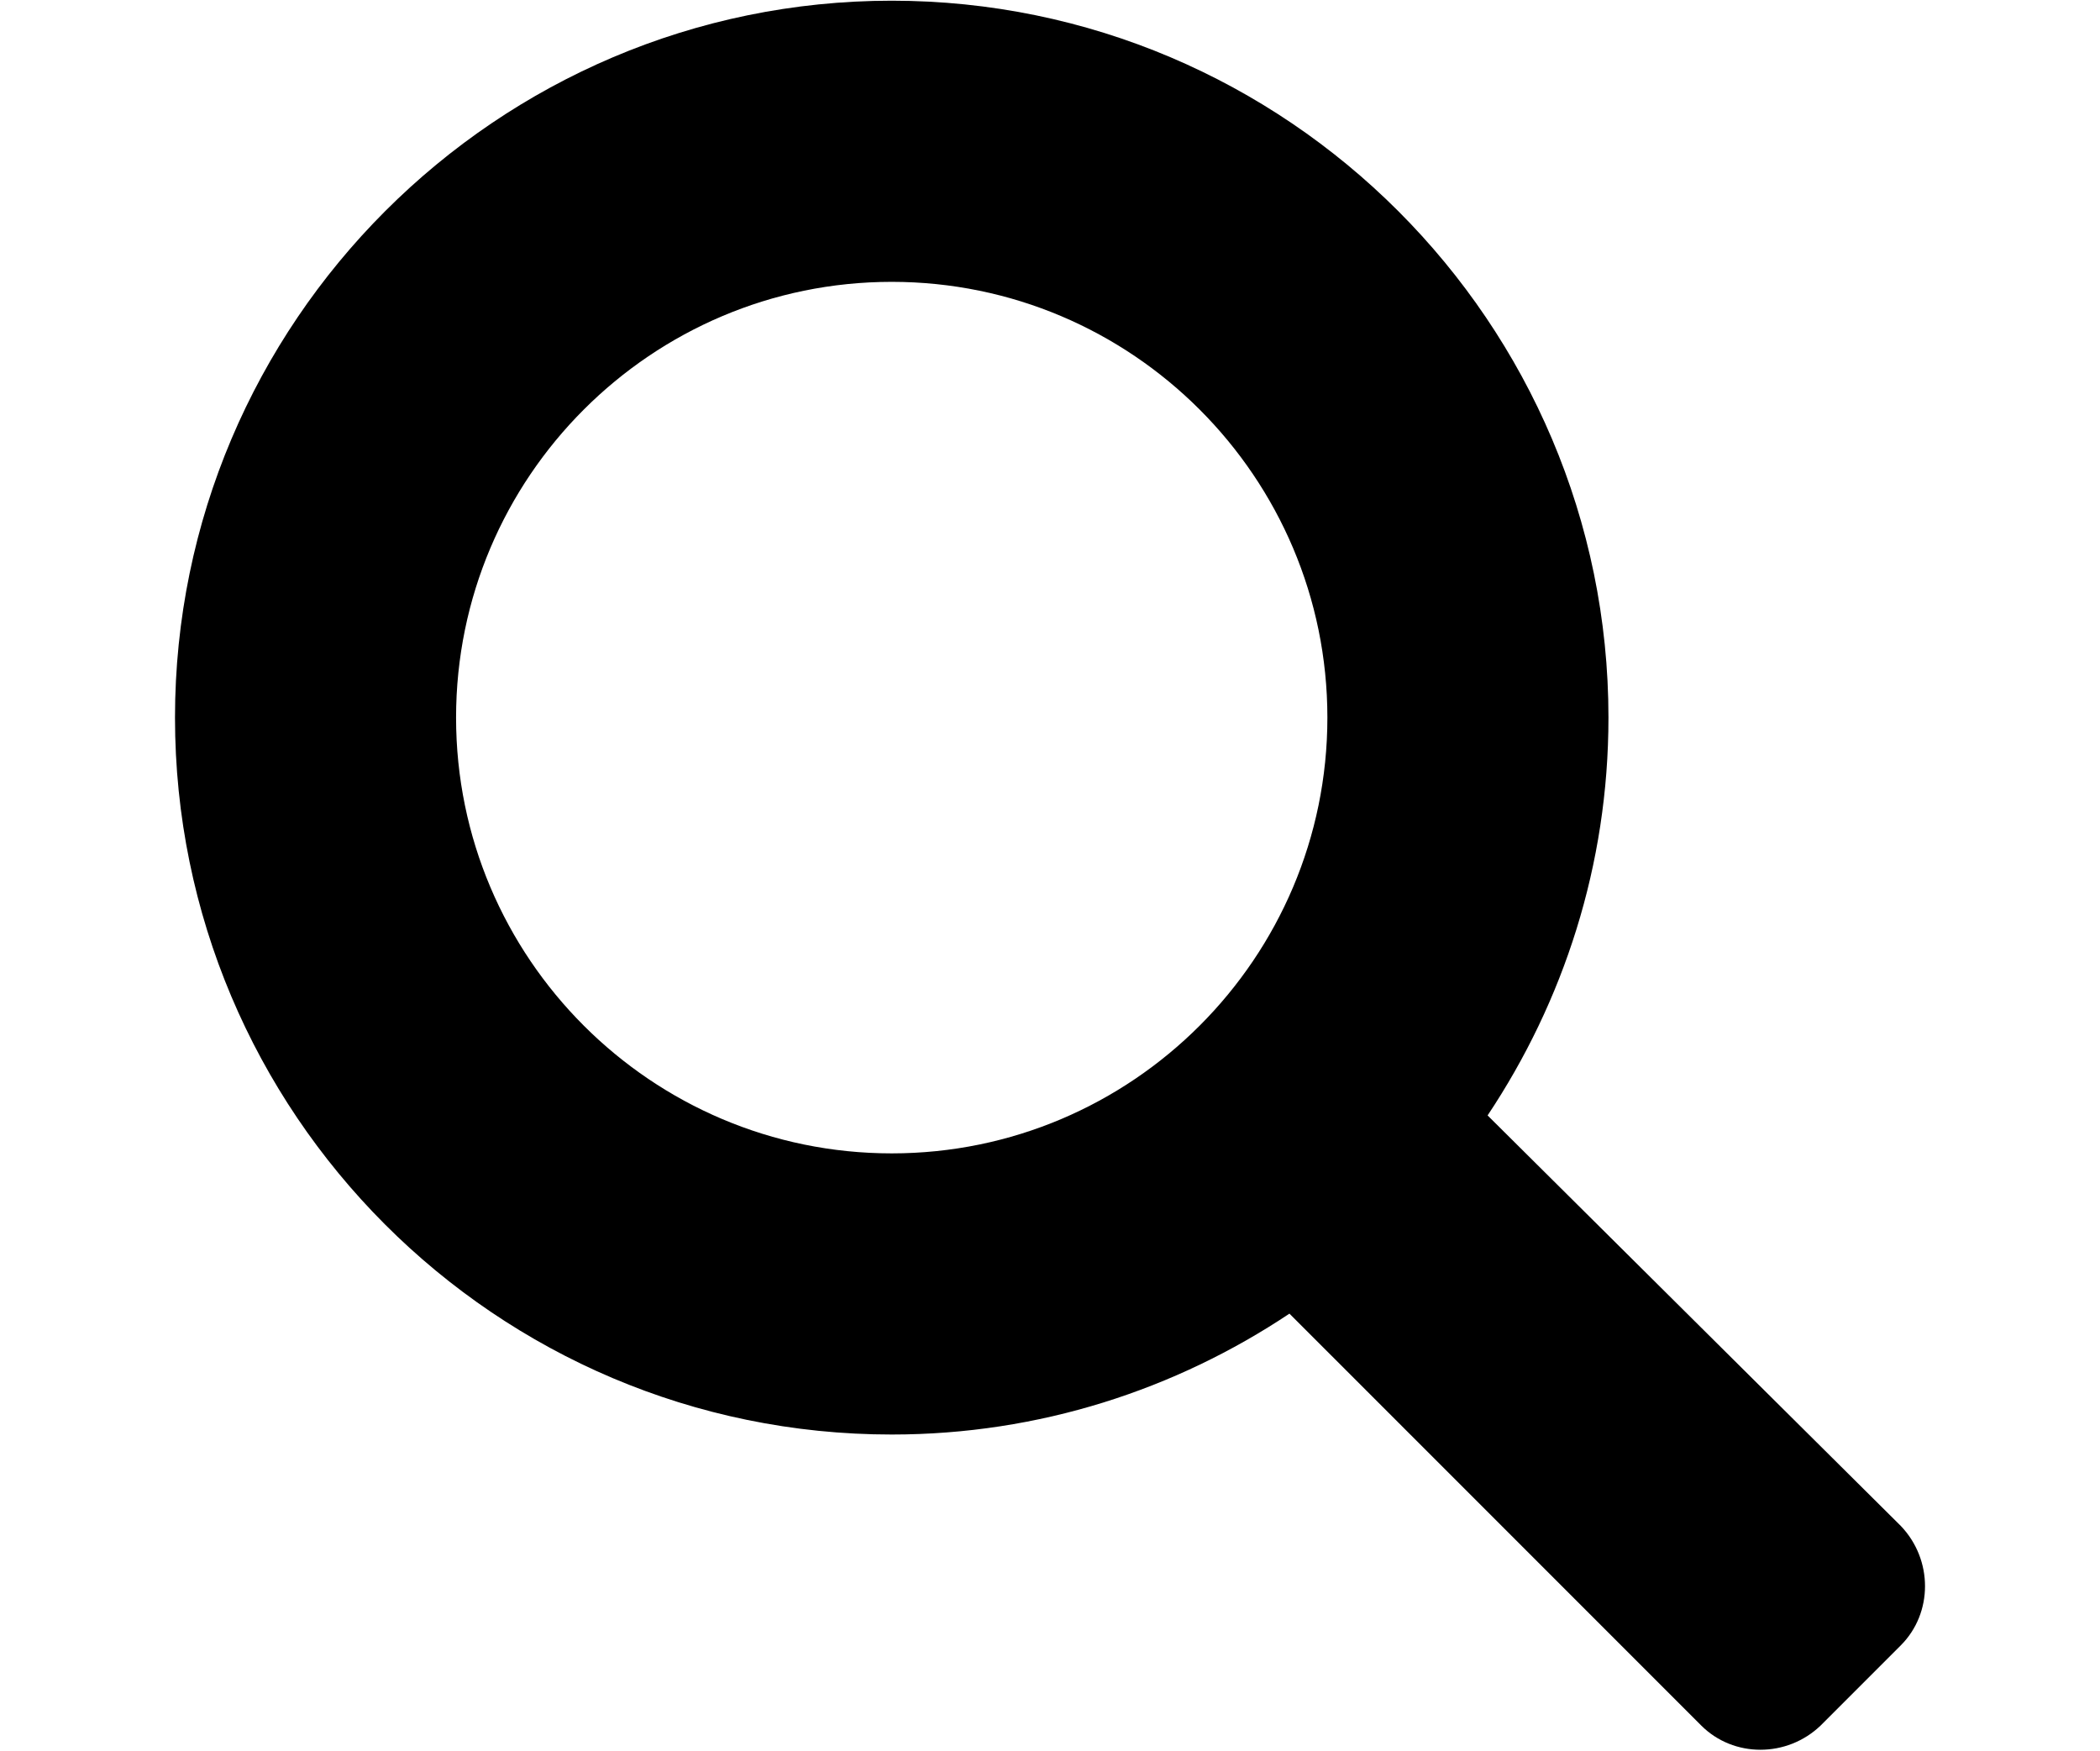
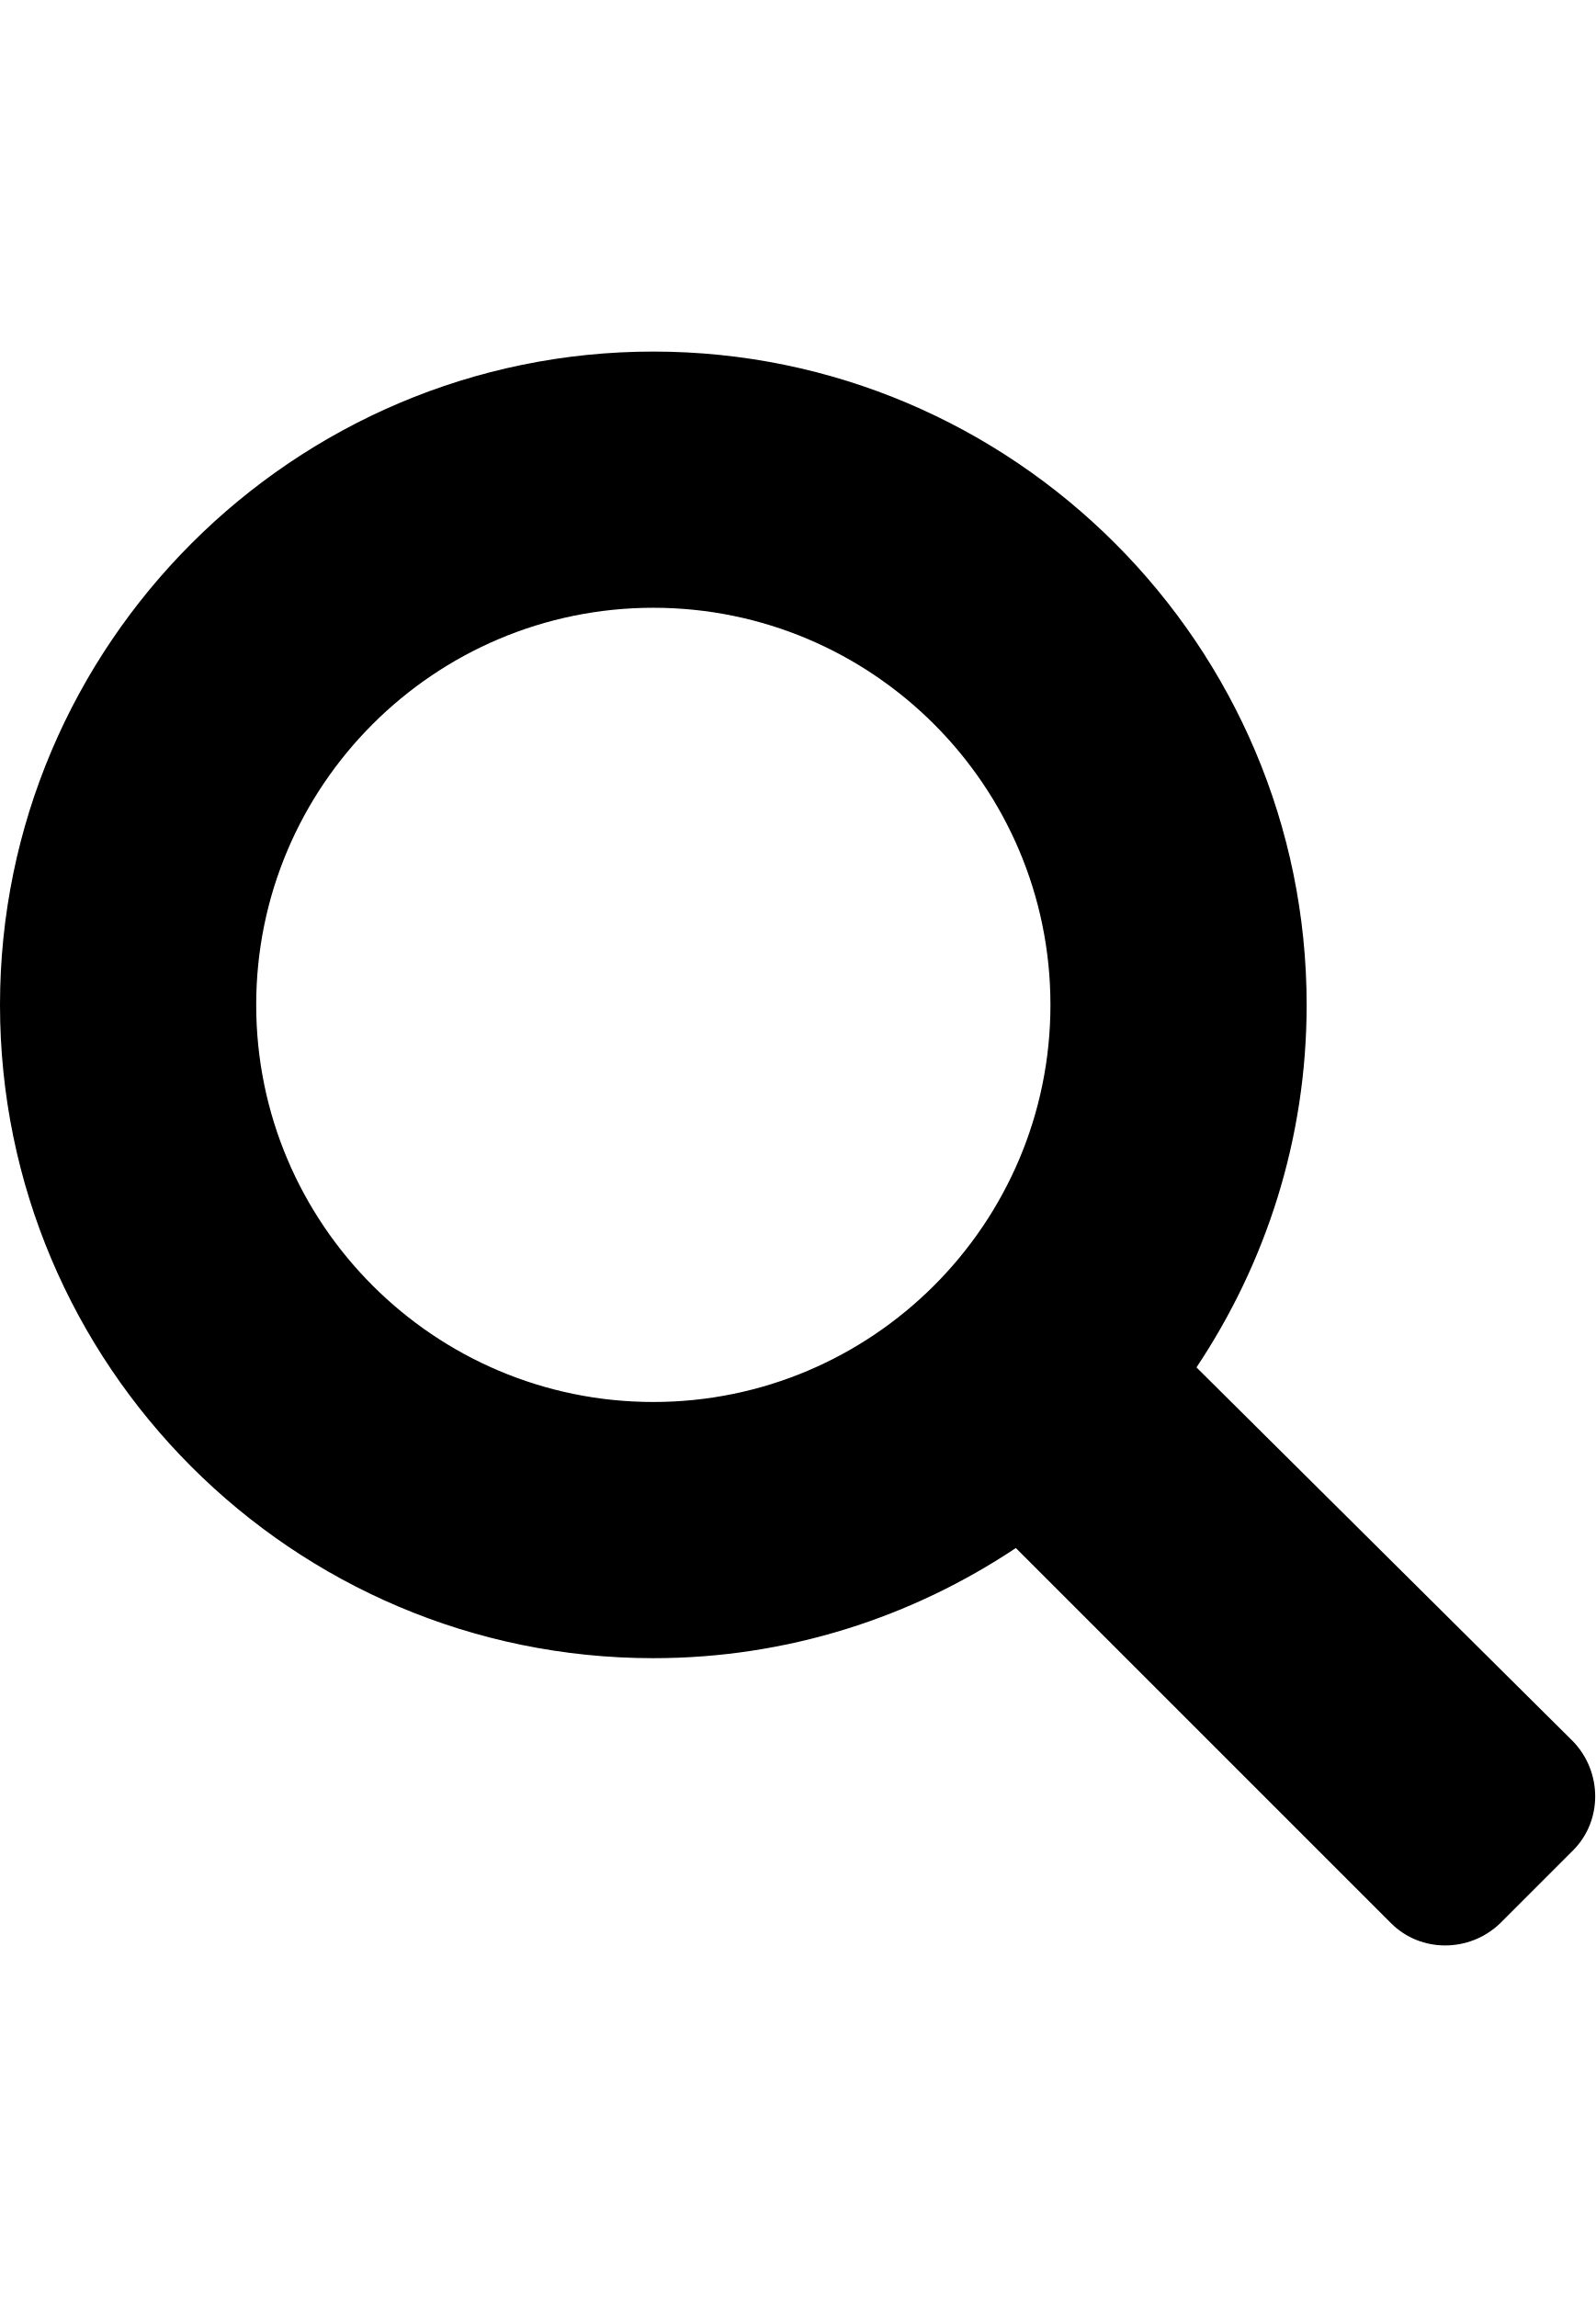
- <svg xmlns="http://www.w3.org/2000/svg" version="1.1" id="Capa_1" x="0px" y="0px" width="24" height="20" viewBox="0 0 124.524 124.524" style="enable-background:new 0 0 124.524 124.524;" xml:space="preserve">
+ <svg xmlns="http://www.w3.org/2000/svg" version="1.1" id="Capa_1" x="0px" y="0px" width="25" height="36" viewBox="0 0 124.524 124.524" style="enable-background:new 0 0 124.524 124.524;" xml:space="preserve">
  <g>
    <path d="M51,102.05c10.5,0,20.2-3.2,28.3-8.6l29.3,29.3c2.301,2.3,6.101,2.3,8.5,0l5.7-5.7c2.3-2.3,2.3-6.1,0-8.5L93.4,79.35   c5.399-8.1,8.6-17.8,8.6-28.3c0-28.1-22.9-51-51-51c-28.1,0-51,22.9-51,51C0,79.149,22.8,102.05,51,102.05z M51,20.05   c17.1,0,31,13.9,31,31c0,17.1-13.9,31-31,31c-17.1,0-31-13.9-31-31C20,33.95,33.9,20.05,51,20.05z" />
  </g>
  <g>
</g>
  <g>
</g>
  <g>
</g>
  <g>
</g>
  <g>
</g>
  <g>
</g>
  <g>
</g>
  <g>
</g>
  <g>
</g>
  <g>
</g>
  <g>
</g>
  <g>
</g>
  <g>
</g>
  <g>
</g>
  <g>
</g>
</svg>
